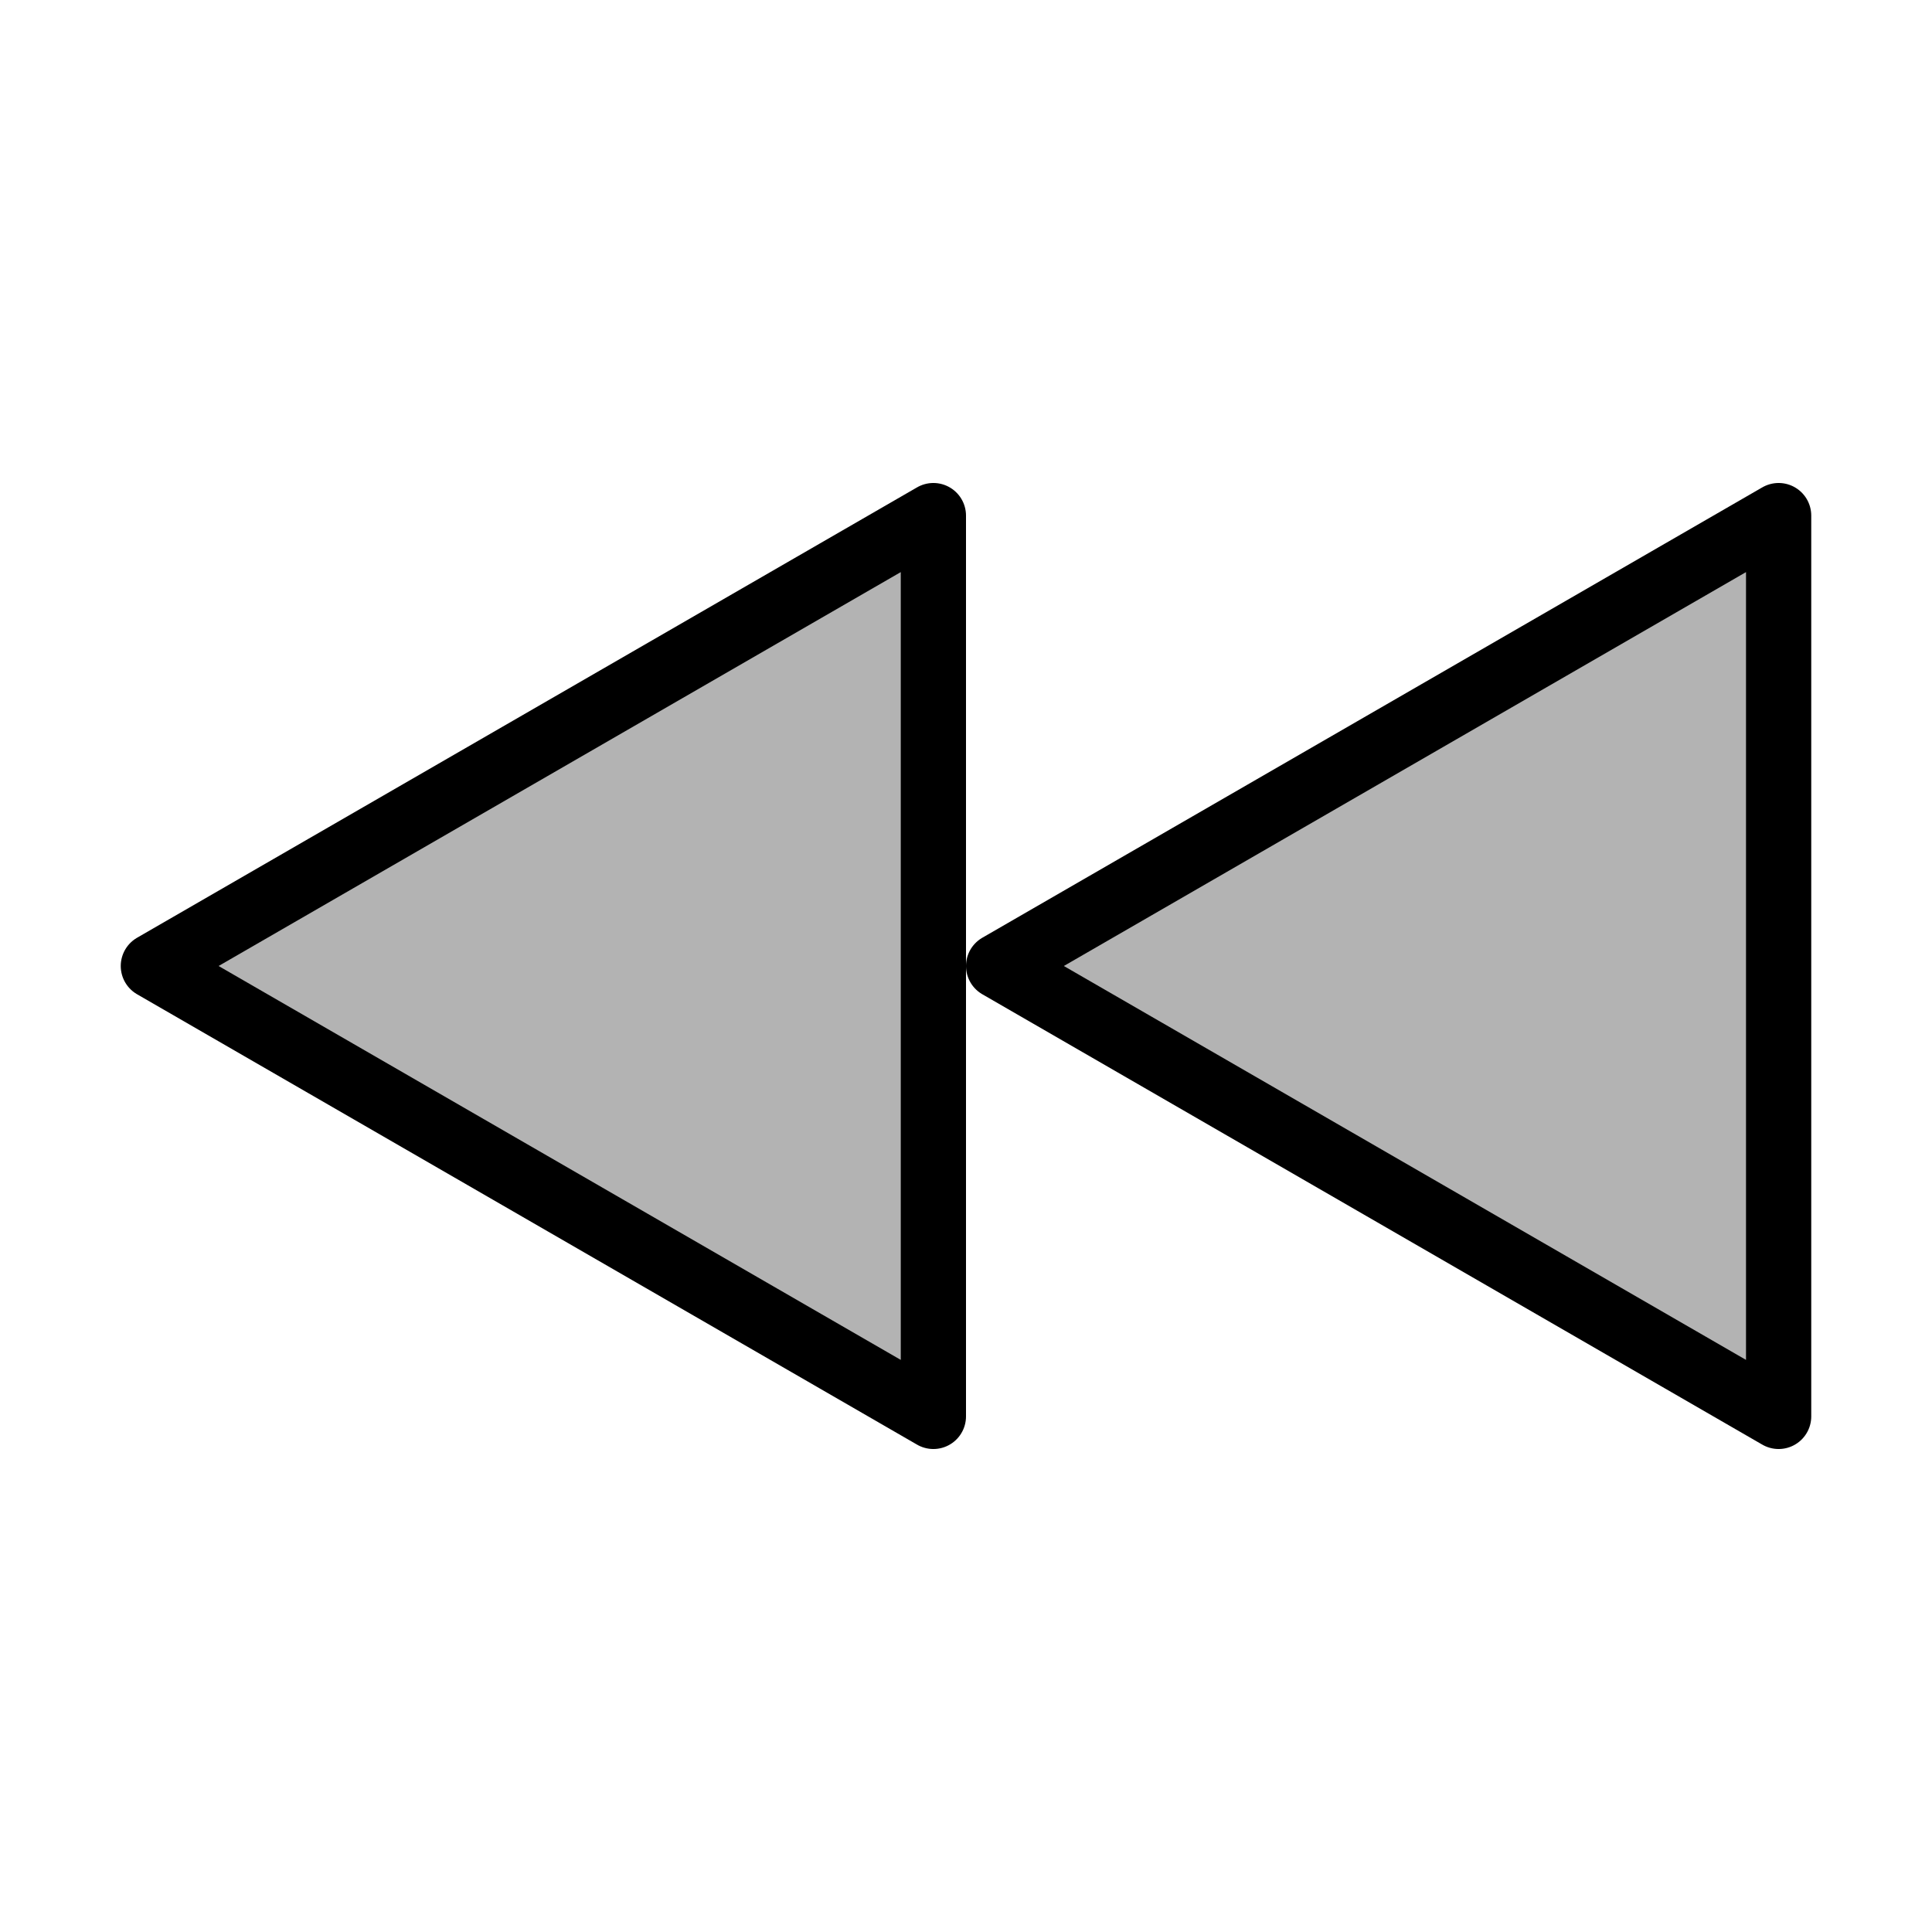
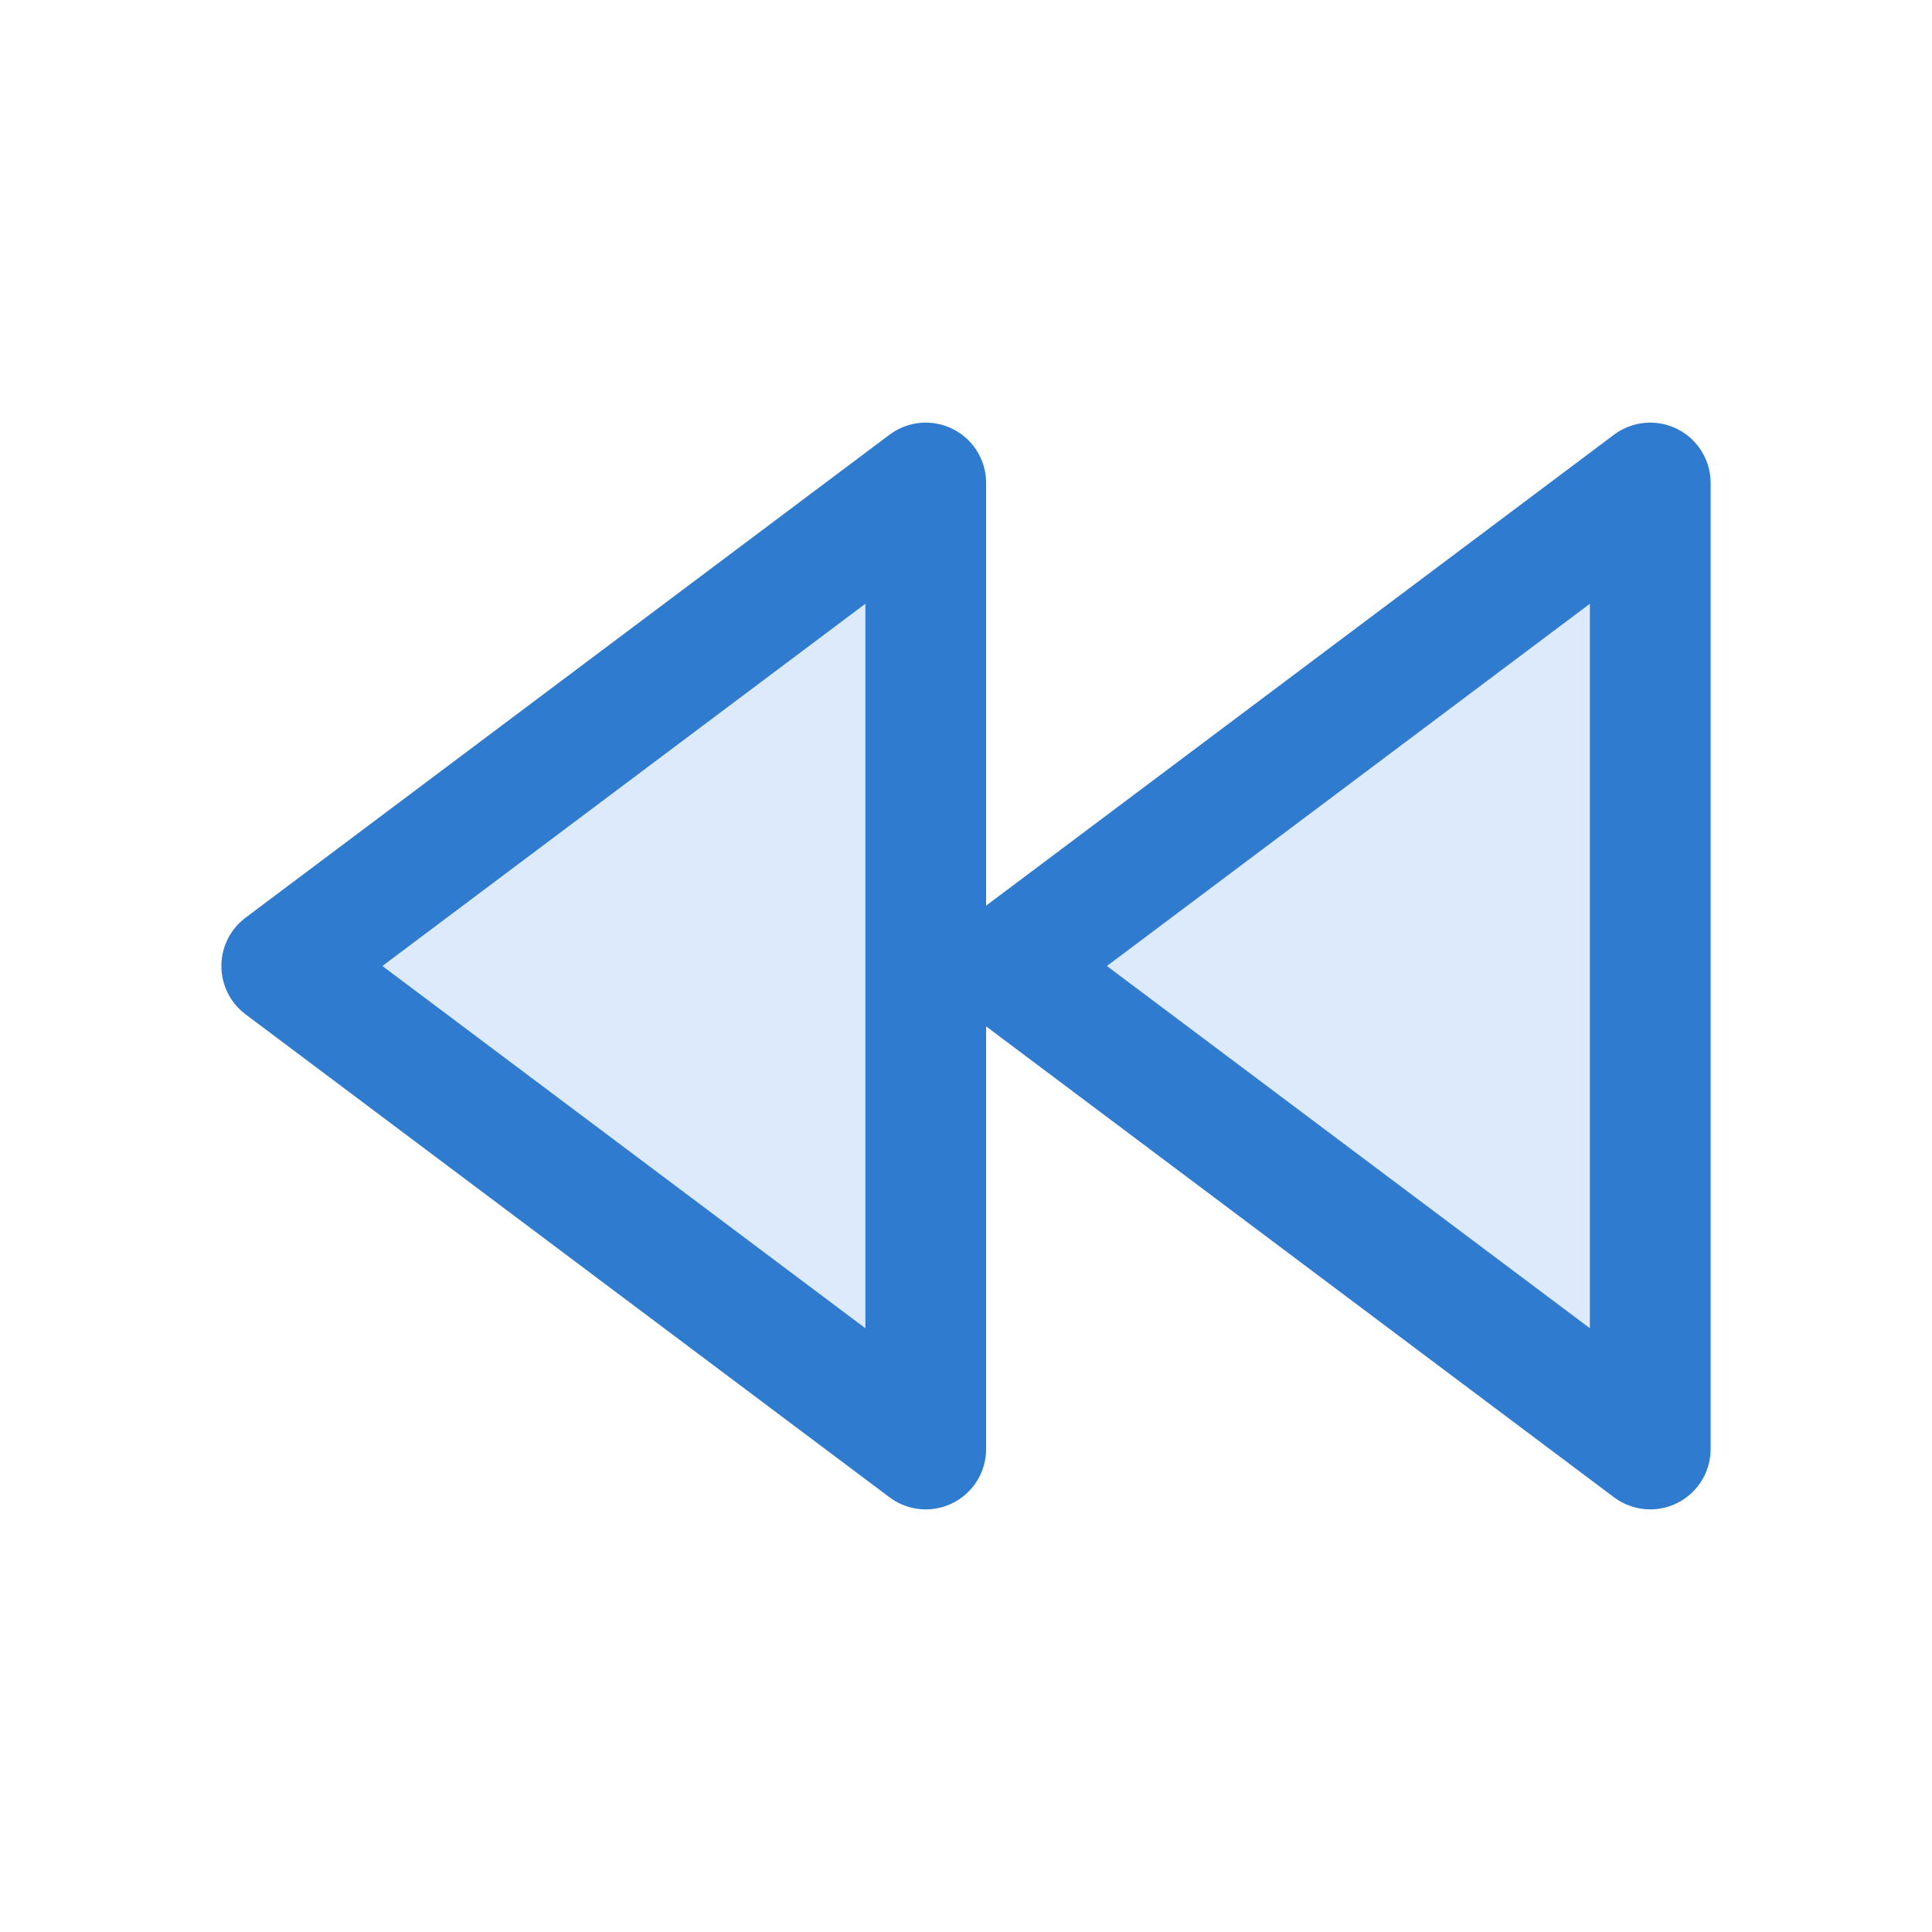
- <svg xmlns="http://www.w3.org/2000/svg" width="128" height="128">
-   <path d="M117.839 93.84V34.16L66.161 64Z" style="color:#000;display:inline;overflow:visible;visibility:visible;fill:#b3b3b3;fill-opacity:1;fill-rule:evenodd;stroke:#000;stroke-width:4.322;stroke-linecap:square;stroke-linejoin:round;stroke-miterlimit:4;stroke-dasharray:none;stroke-dashoffset:0;stroke-opacity:1;marker:none;marker-start:none;marker-mid:none;marker-end:none" />
-   <path d="M61.839 93.84V34.16L10.161 64Z" style="color:#000;display:inline;overflow:visible;visibility:visible;fill:#b3b3b3;fill-opacity:1;fill-rule:evenodd;stroke:#000;stroke-width:4.322;stroke-linecap:square;stroke-linejoin:round;stroke-miterlimit:4;stroke-dasharray:none;stroke-dashoffset:0;stroke-opacity:1;marker:none;marker-start:none;marker-mid:none;marker-end:none" />
+ <svg xmlns="http://www.w3.org/2000/svg" width="24" height="24" viewBox="0 0 24 24">
+   <g fill="none" stroke-width="1.5" stroke-linecap="round" stroke-linejoin="round">
+     <path d="M20.5 6v12l-8-6zM11.5 6v12l-8-6z" stroke="#2F7BD0" fill="#DCEAFB" />
+   </g>
</svg>
